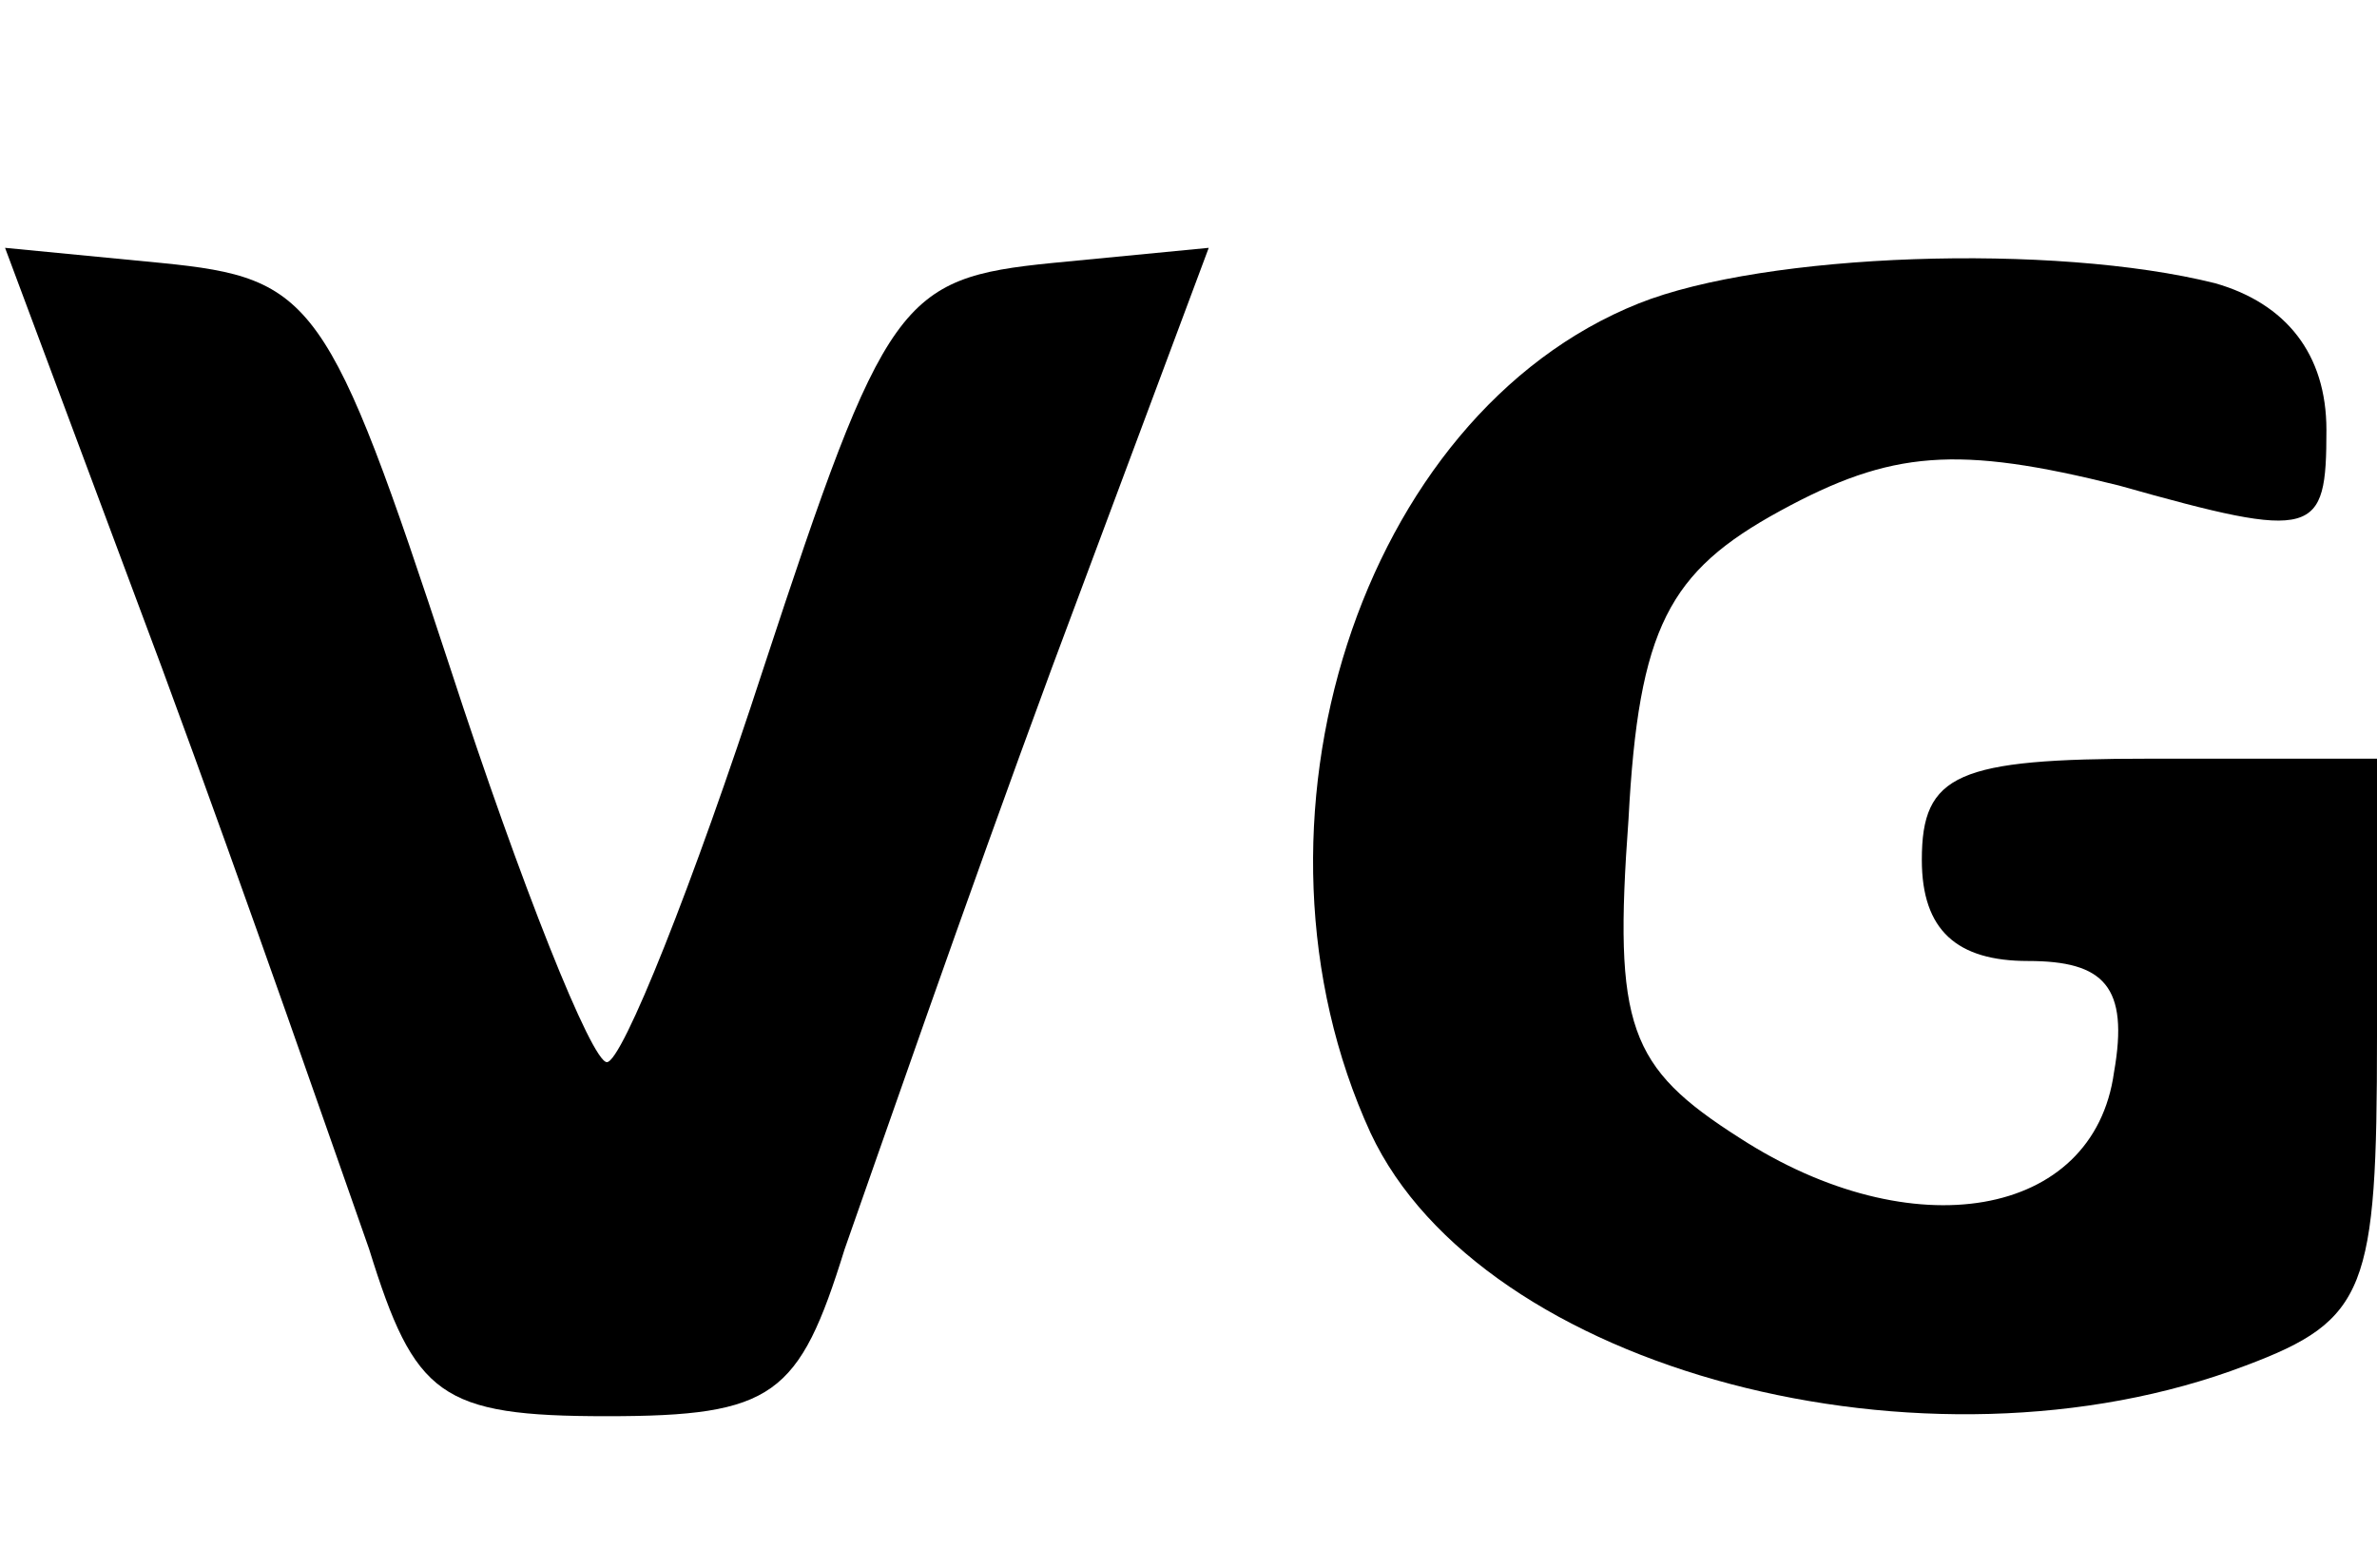
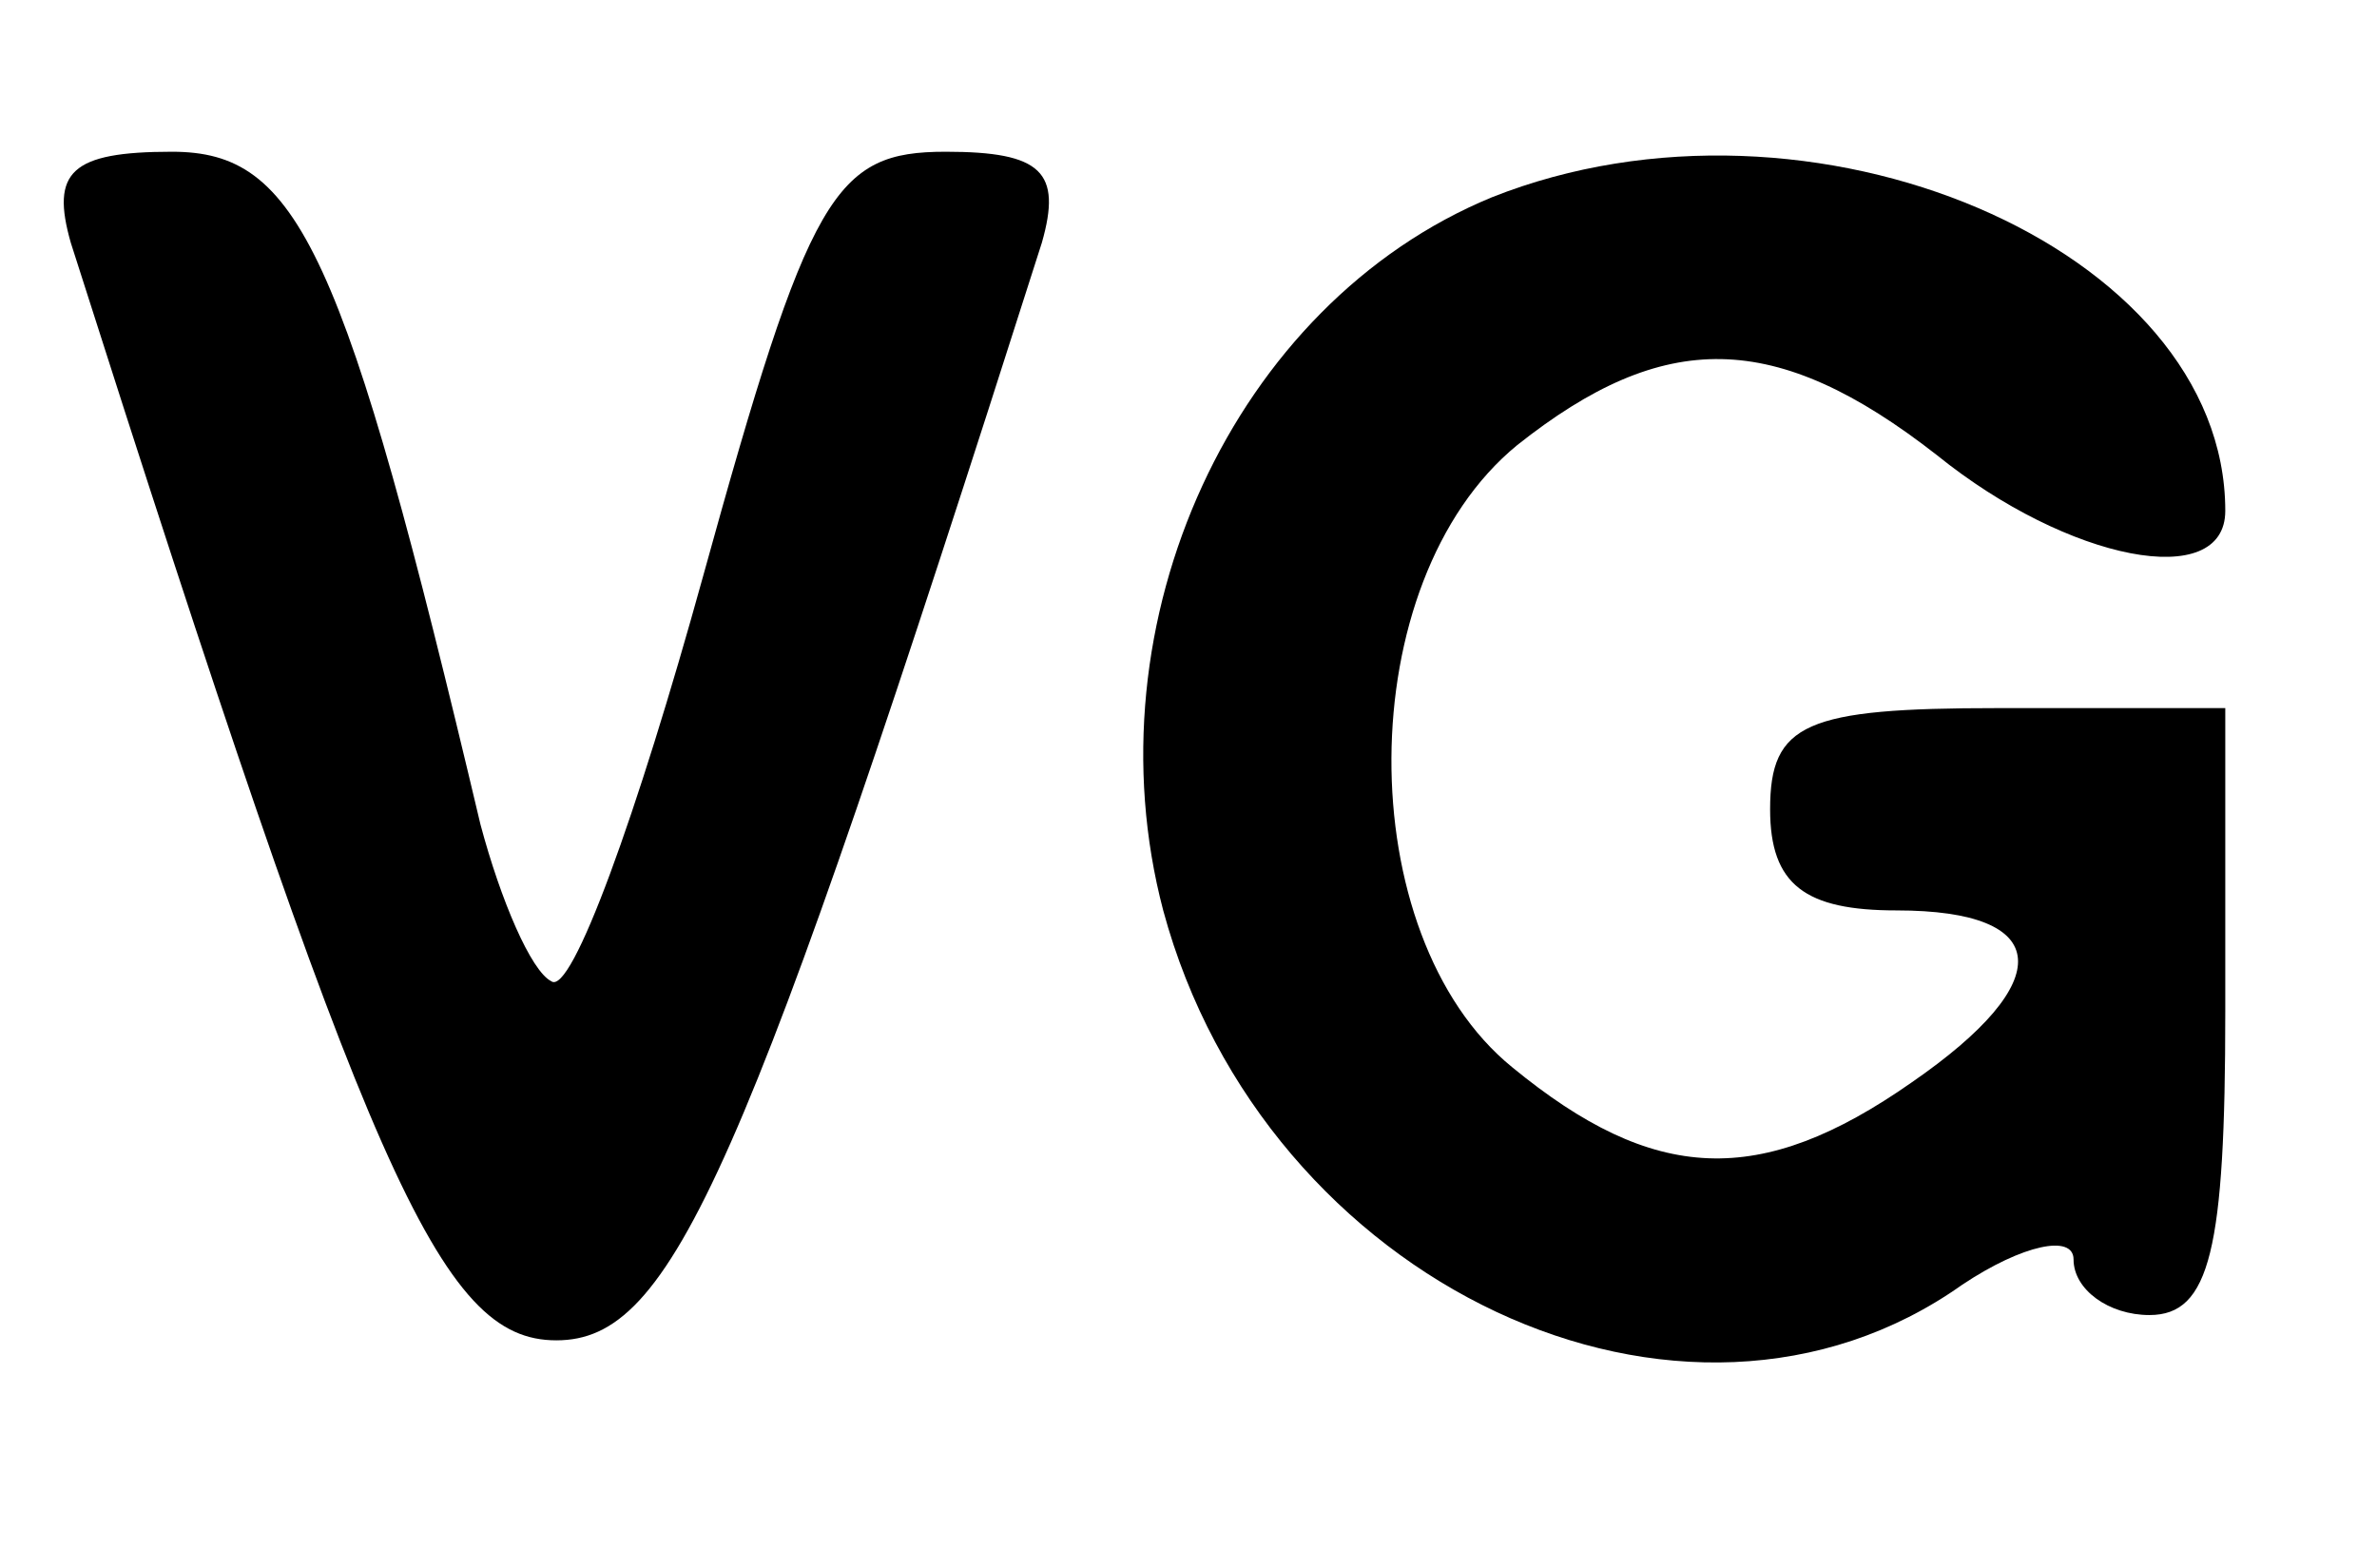
<svg xmlns="http://www.w3.org/2000/svg" version="1.0" width="47pt" height="31pt" viewBox="0 0 47 31" preserveAspectRatio="xMidYMid meet">
  <g transform="translate(0,31) scale(0.1,-0.1)" fill="#000000" stroke="none">
-     <path d="M32 178 c17 -46 35 -98 41 -115 9 -29 14 -33 47 -33 33 0 38 4 47 33 6 17 24 69 41 115 l31 83 -31 -3 c-30 -3 -33 -7 -57 -80 -14 -43 -28 -78 -31 -78 -3 0 -17 35 -31 78 -24 73 -27 77 -57 80 l-31 3 31 -83z" />
-     <path d="M324 250 c-55 -22 -81 -103 -53 -164 22 -47 110 -70 173 -46 24 9 26 15 26 65 l0 55 -45 0 c-38 0 -45 -3 -45 -20 0 -14 7 -20 21 -20 15 0 20 -5 17 -22 -4 -29 -40 -35 -74 -13 -22 14 -25 22 -22 63 2 38 8 49 30 61 22 12 35 13 67 5 39 -11 41 -10 41 11 0 15 -8 25 -22 29 -32 8 -89 6 -114 -4z" />
+     <path d="M14 262 c59 -185 73 -217 96 -217 23 0 37 32 96 217 4 14 0 18 -19 18 -22 0 -27 -8 -48 -84 -13 -47 -26 -83 -30 -80 -4 2 -10 16 -14 31 -27 114 -36 133 -61 133 -20 0 -24 -4 -20 -18z" />
+     <path d="M295 271 c-51 -21 -80 -84 -65 -141 20 -74 103 -113 158 -74 12 8 22 10 22 5 0 -6 7 -11 15 -11 12 0 15 13 15 60 l0 60 -45 0 c-38 0 -45 -3 -45 -20 0 -15 7 -20 25 -20 31 0 32 -14 3 -34 -30 -21 -51 -20 -79 3 -32 26 -32 96 1 123 29 23 51 23 83 -2 26 -21 57 -27 57 -11 0 52 -82 87 -145 62z" />
  </g>
</svg>
